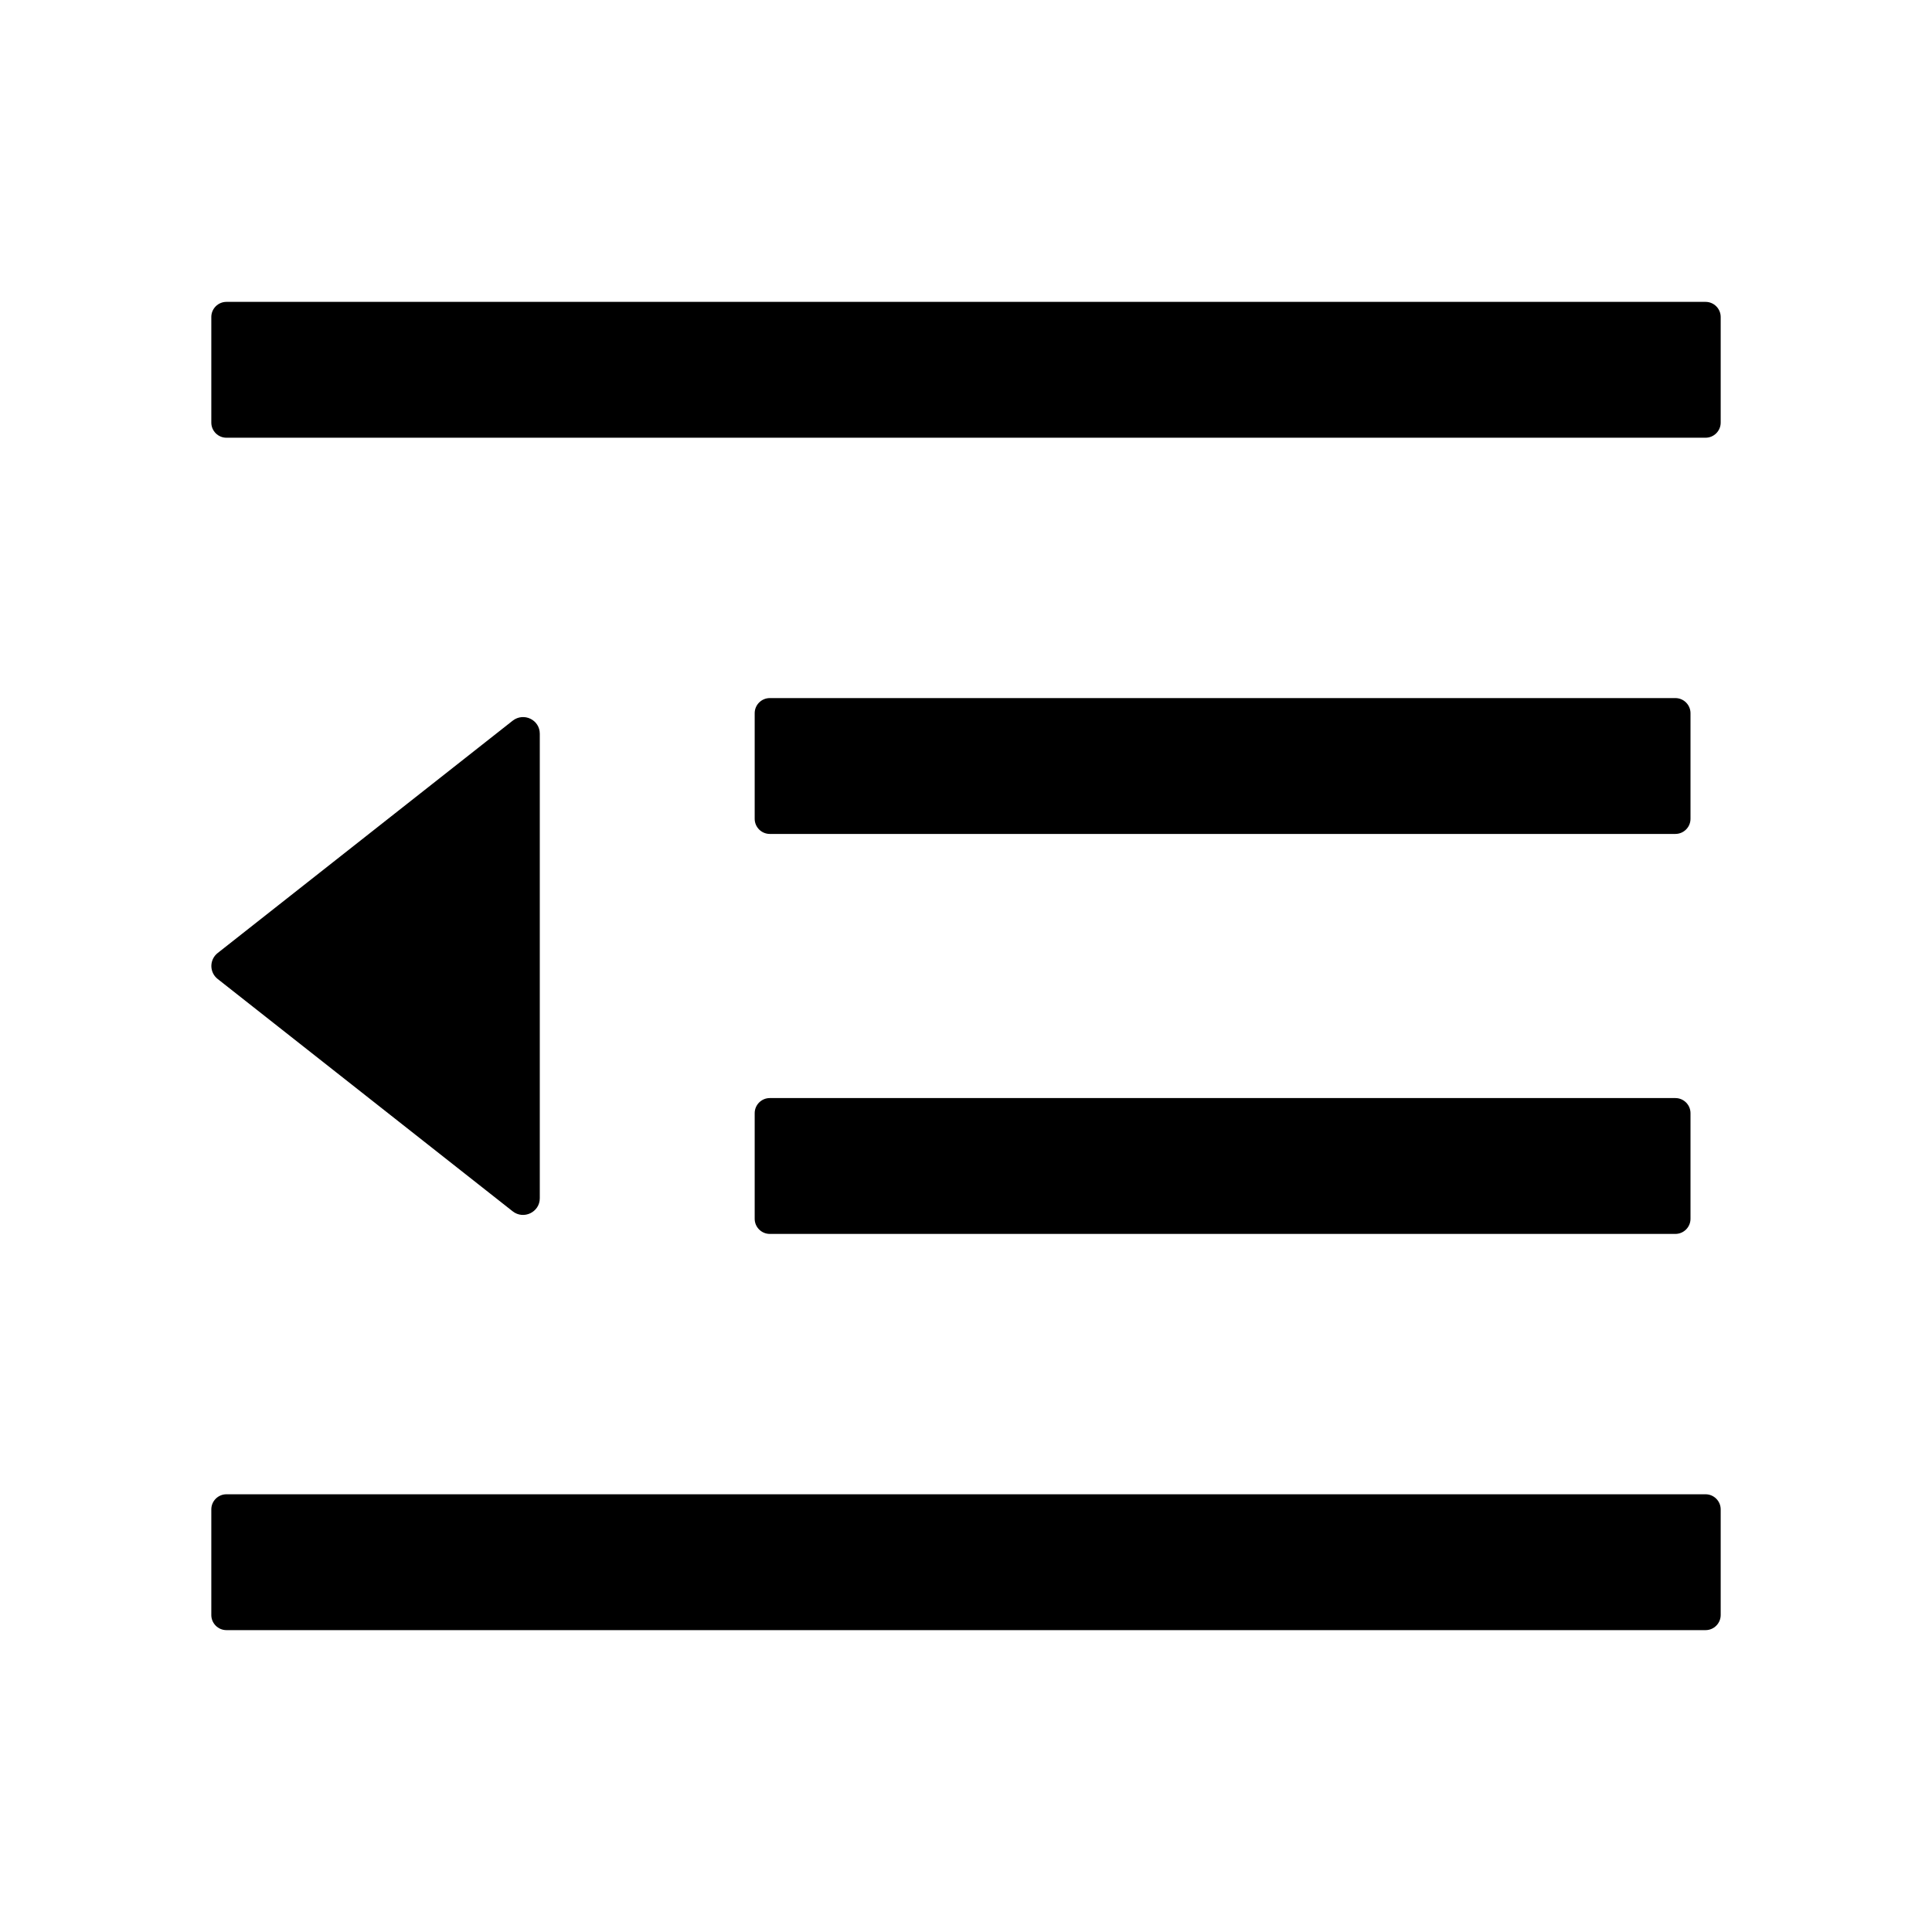
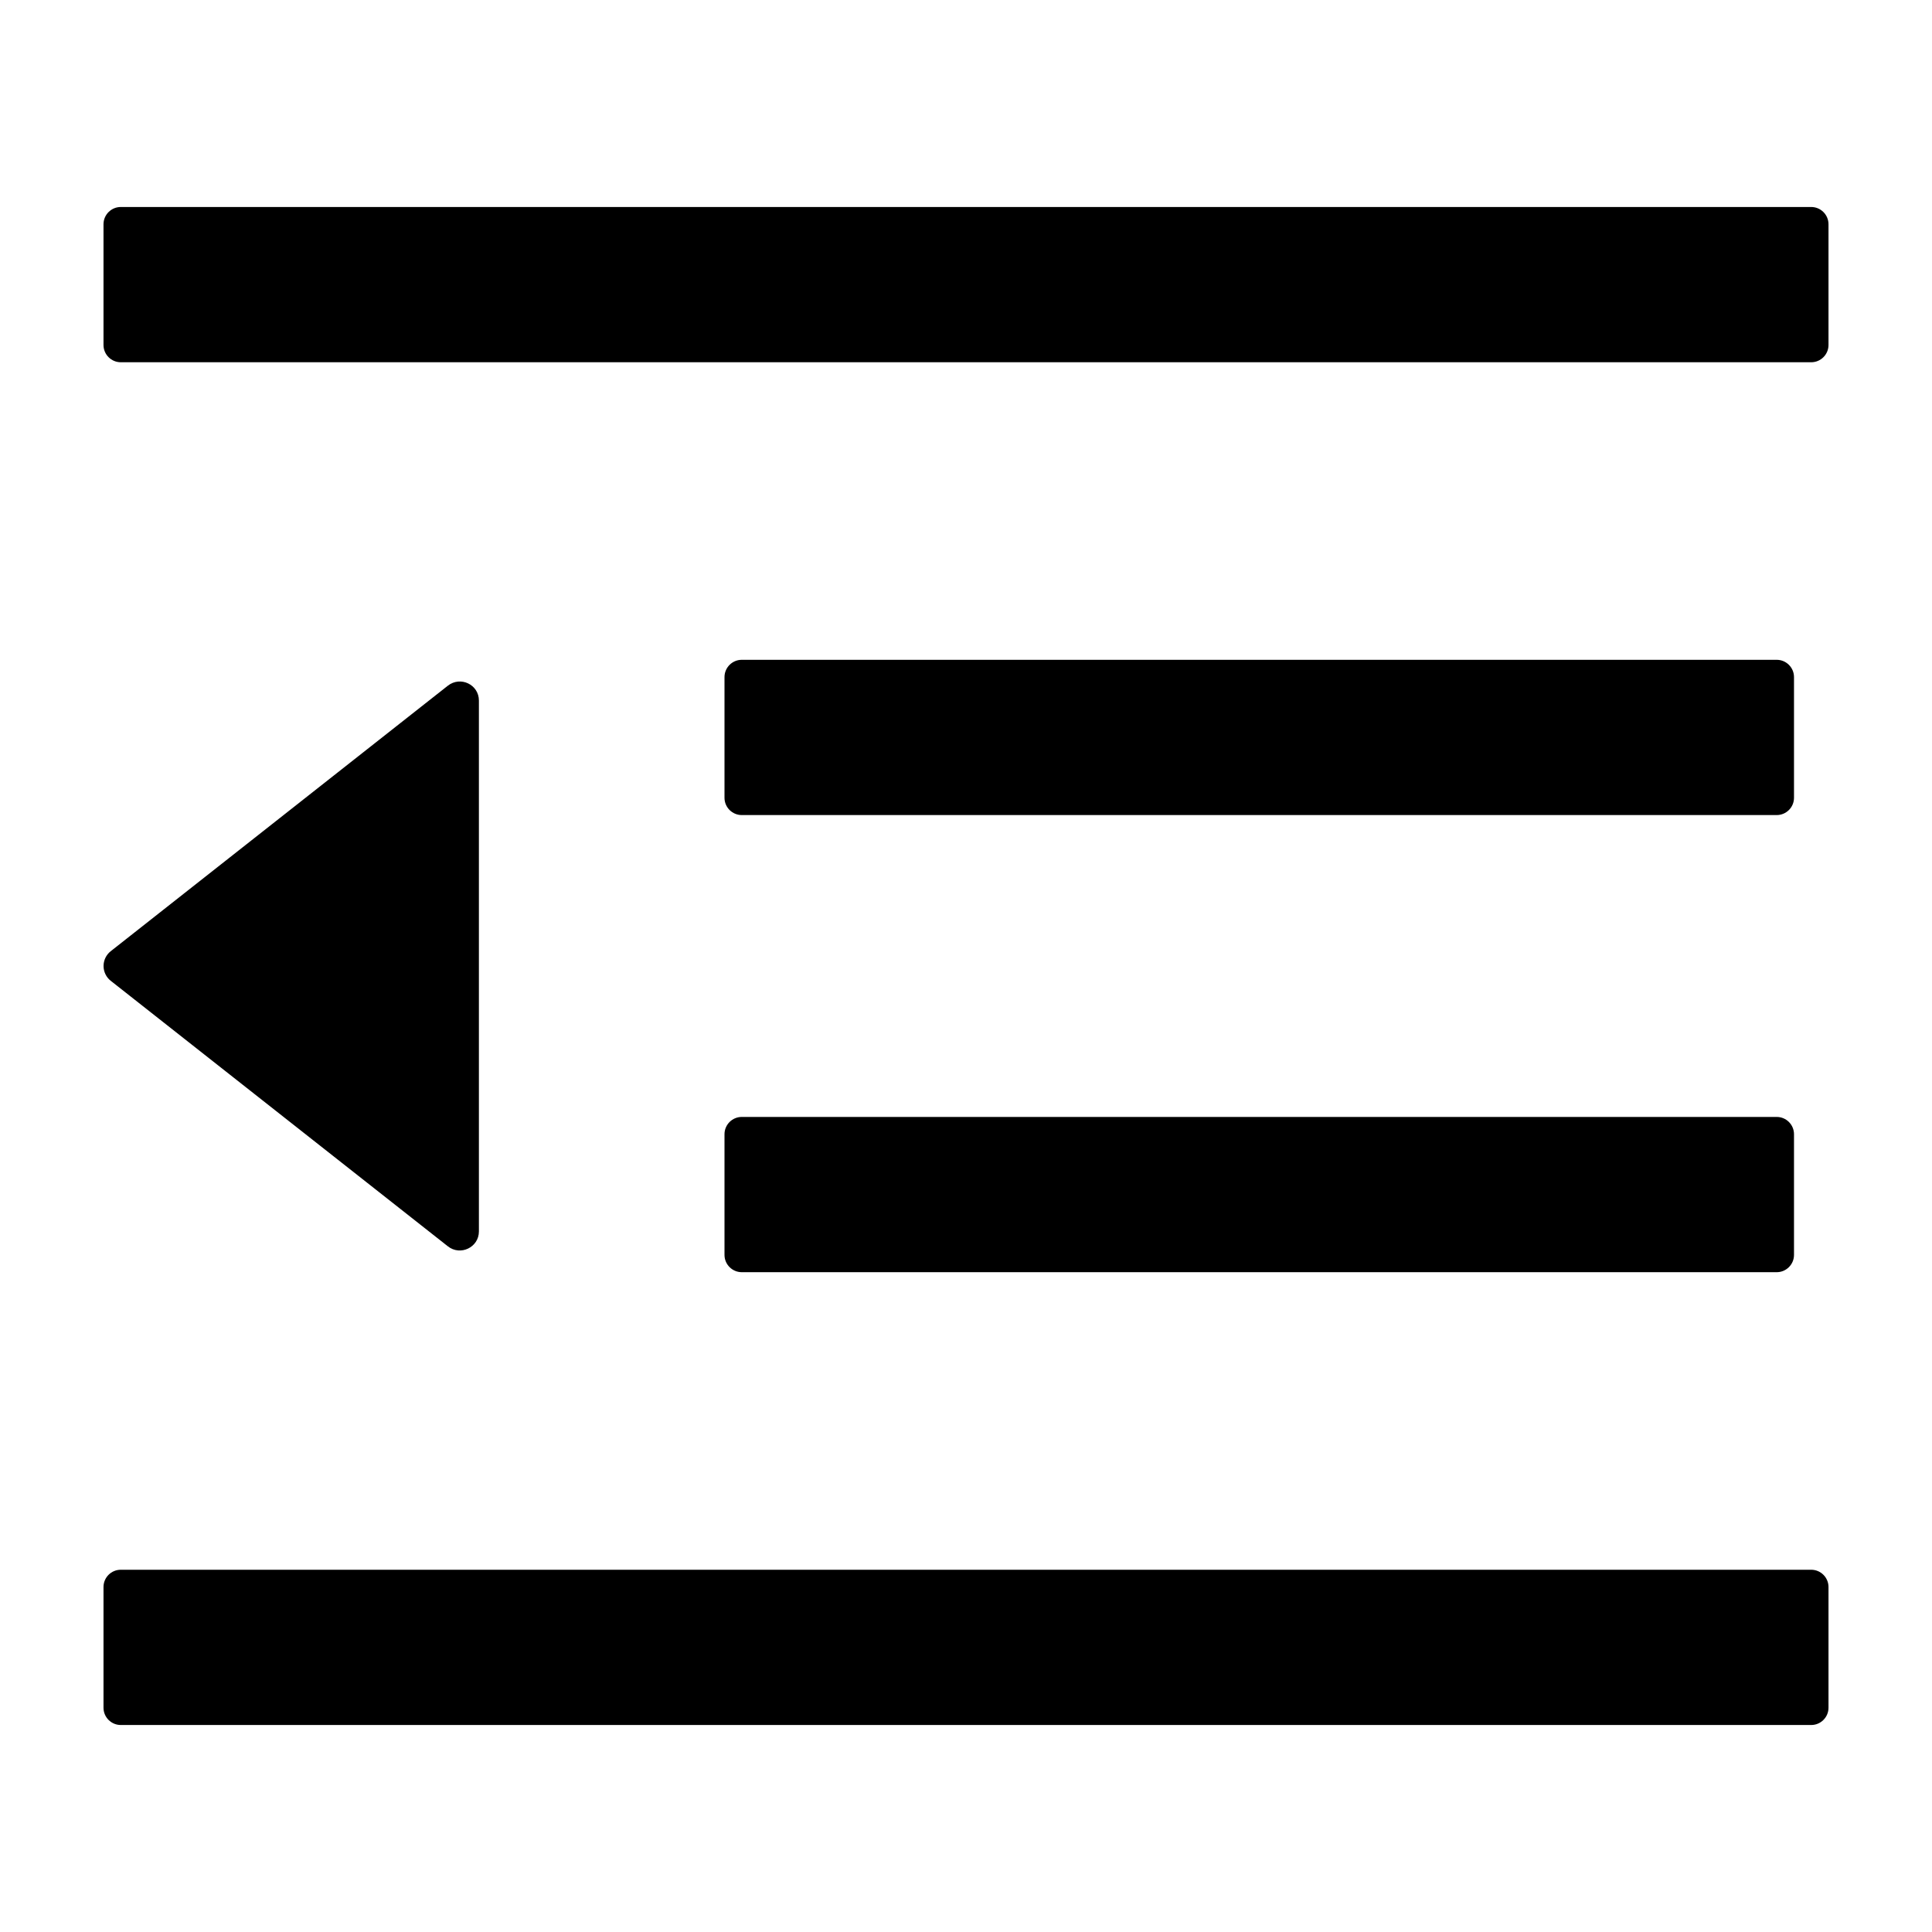
- <svg xmlns="http://www.w3.org/2000/svg" width="1024" height="1024" viewBox="0 0 1024 1024">
-   <path fill="currentColor" d="M408 442h480c4.4 0 8-3.6 8-8v-56c0-4.4-3.6-8-8-8H408c-4.4 0-8 3.6-8 8v56c0 4.4 3.6 8 8 8zm-8 204c0 4.4 3.6 8 8 8h480c4.4 0 8-3.6 8-8v-56c0-4.4-3.6-8-8-8H408c-4.4 0-8 3.6-8 8v56zm504-486H120c-4.4 0-8 3.6-8 8v56c0 4.4 3.6 8 8 8h784c4.4 0 8-3.6 8-8v-56c0-4.4-3.6-8-8-8zm0 632H120c-4.4 0-8 3.6-8 8v56c0 4.4 3.6 8 8 8h784c4.4 0 8-3.6 8-8v-56c0-4.4-3.6-8-8-8zM115.4 518.9L271.7 642c5.8 4.6 14.4.5 14.4-6.9V388.9c0-7.4-8.5-11.5-14.4-6.9L115.4 505.1a8.74 8.74 0 0 0 0 13.8z" />
+ <svg viewBox="64 64 896 896" data-icon="menu-fold" width="1em" height="1em" fill="currentColor" aria-hidden="true" focusable="false" class="">
+   <path d="M408 442h480c4.4 0 8-3.6 8-8v-56c0-4.4-3.6-8-8-8H408c-4.4 0-8 3.6-8 8v56c0 4.4 3.6 8 8 8zm-8 204c0 4.4 3.6 8 8 8h480c4.4 0 8-3.6 8-8v-56c0-4.4-3.6-8-8-8H408c-4.4 0-8 3.6-8 8v56zm504-486H120c-4.4 0-8 3.6-8 8v56c0 4.4 3.6 8 8 8h784c4.4 0 8-3.6 8-8v-56c0-4.4-3.6-8-8-8zm0 632H120c-4.4 0-8 3.6-8 8v56c0 4.4 3.6 8 8 8h784c4.4 0 8-3.6 8-8v-56c0-4.4-3.6-8-8-8zM115.4 518.9L271.7 642c5.8 4.6 14.4.5 14.4-6.9V388.9c0-7.4-8.5-11.5-14.4-6.9L115.4 505.1a8.74 8.74 0 0 0 0 13.8z" />
</svg>
